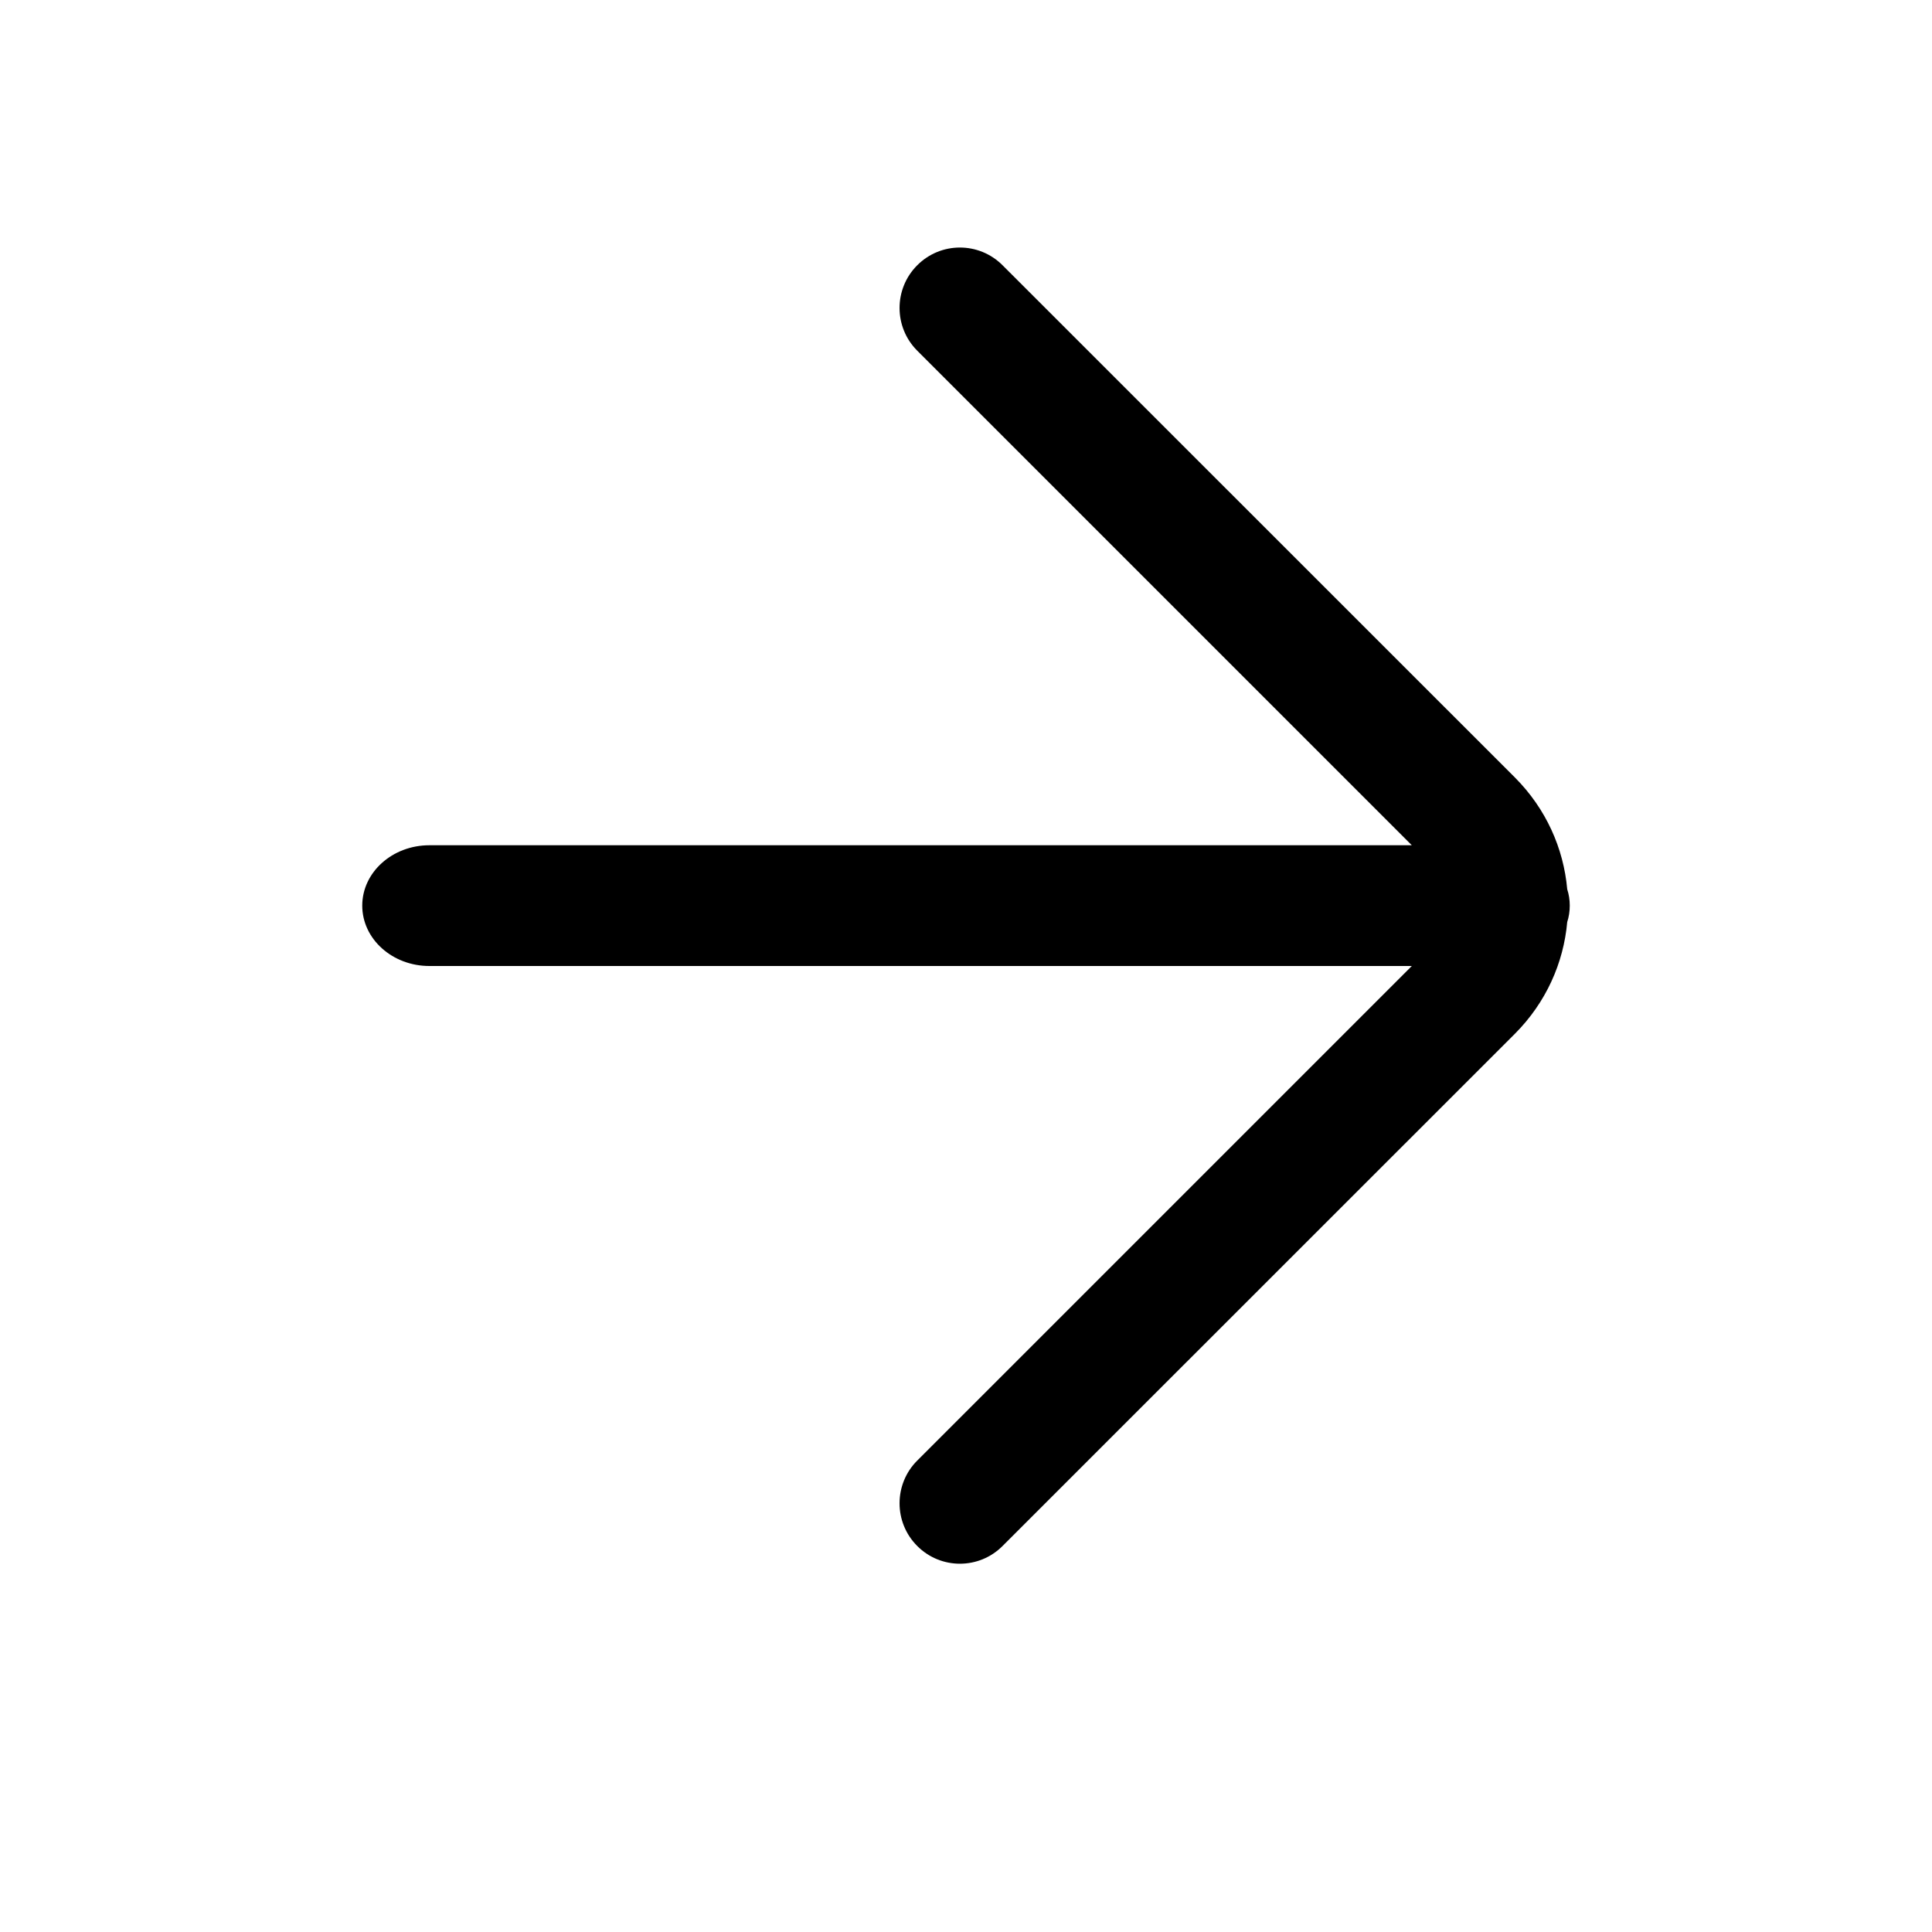
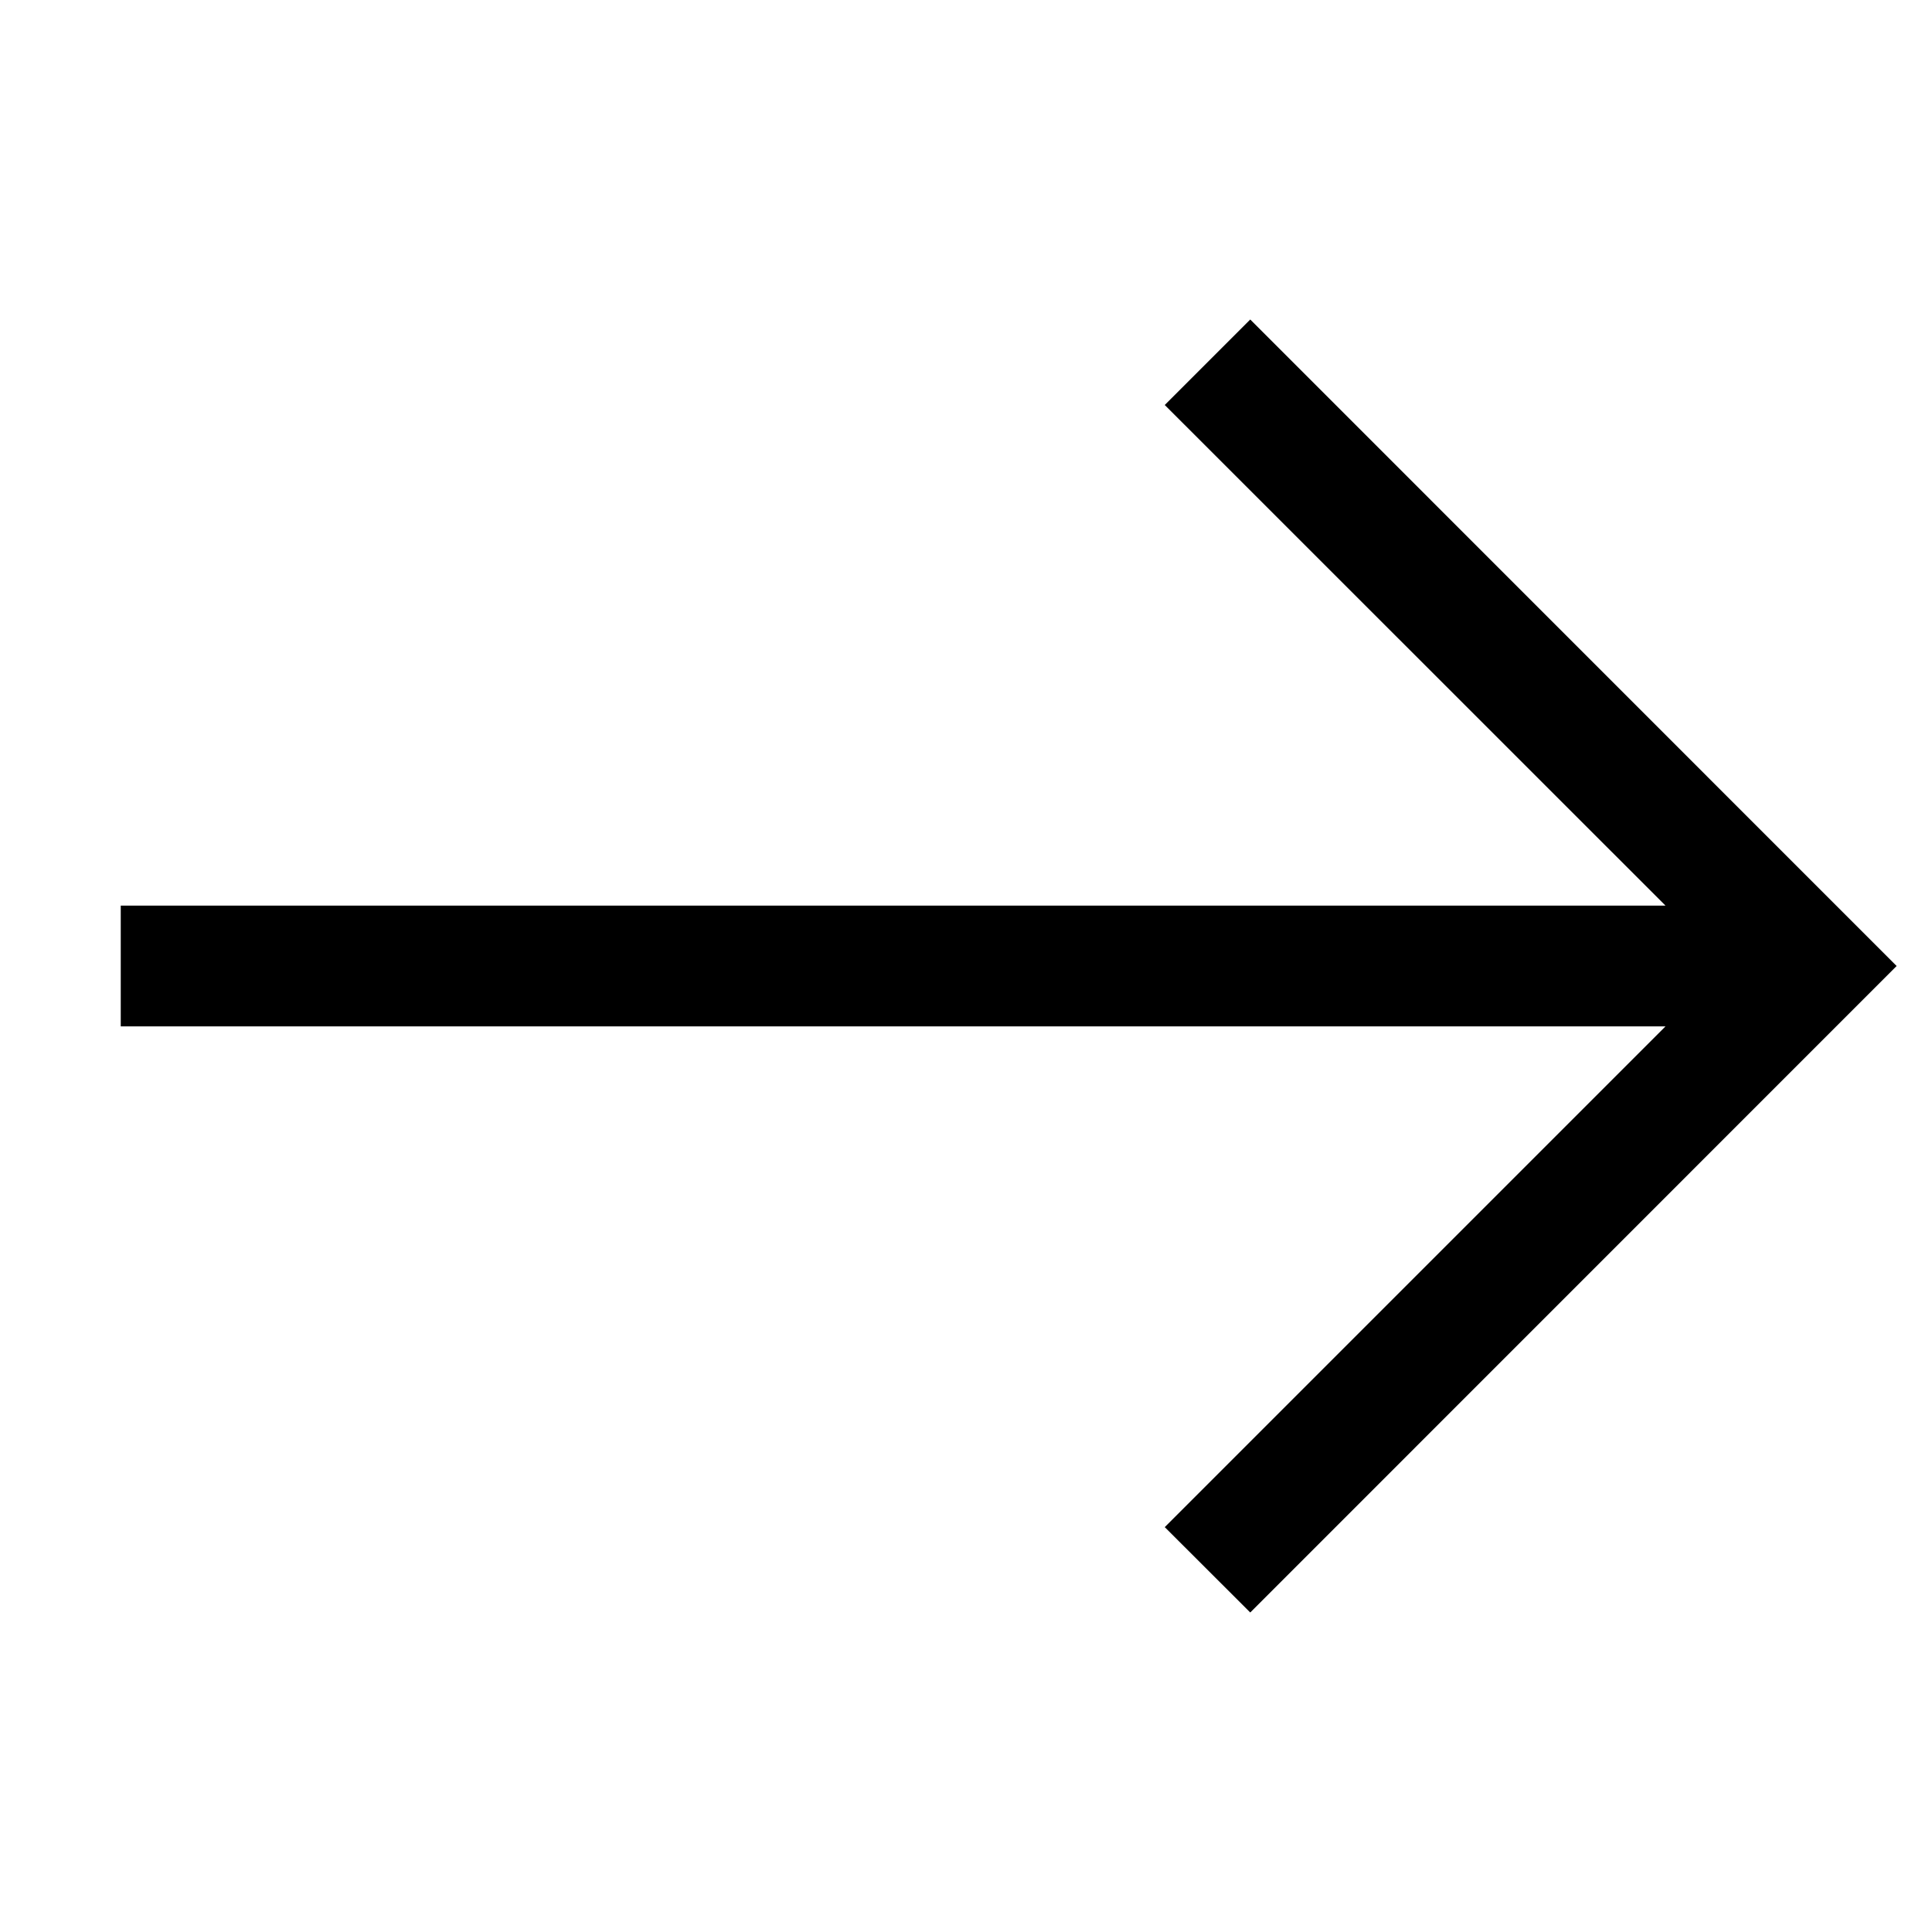
<svg xmlns="http://www.w3.org/2000/svg" width="16" height="16" viewBox="0 0 16 16">
-   <path d="M4.308,7 L12.444,7 C12.751,7 13,7.224 13,7.5 C13,7.776 12.751,8 12.444,8 L4.308,8 L8.404,12.096 C8.599,12.291 8.599,12.608 8.404,12.803 C8.209,12.999 7.892,12.999 7.697,12.803 L3.454,8.561 C3.196,8.302 3.051,7.974 3.021,7.636 C3.007,7.593 3,7.547 3,7.5 C3,7.453 3.007,7.407 3.021,7.364 C3.051,7.026 3.196,6.698 3.454,6.439 L7.697,2.197 C7.892,2.001 8.209,2.001 8.404,2.197 C8.599,2.392 8.599,2.709 8.404,2.904 L4.308,7 Z" transform="matrix(-1 0 0 1 16 0)" />
+   <path fill-rule="evenodd" d="m15.707 8-5.353 5.354-.708-.707L13.793 8.5H1v-1h12.793L9.646 3.354l.708-.708L15.707 8Z" clip-rule="evenodd" />
</svg>
